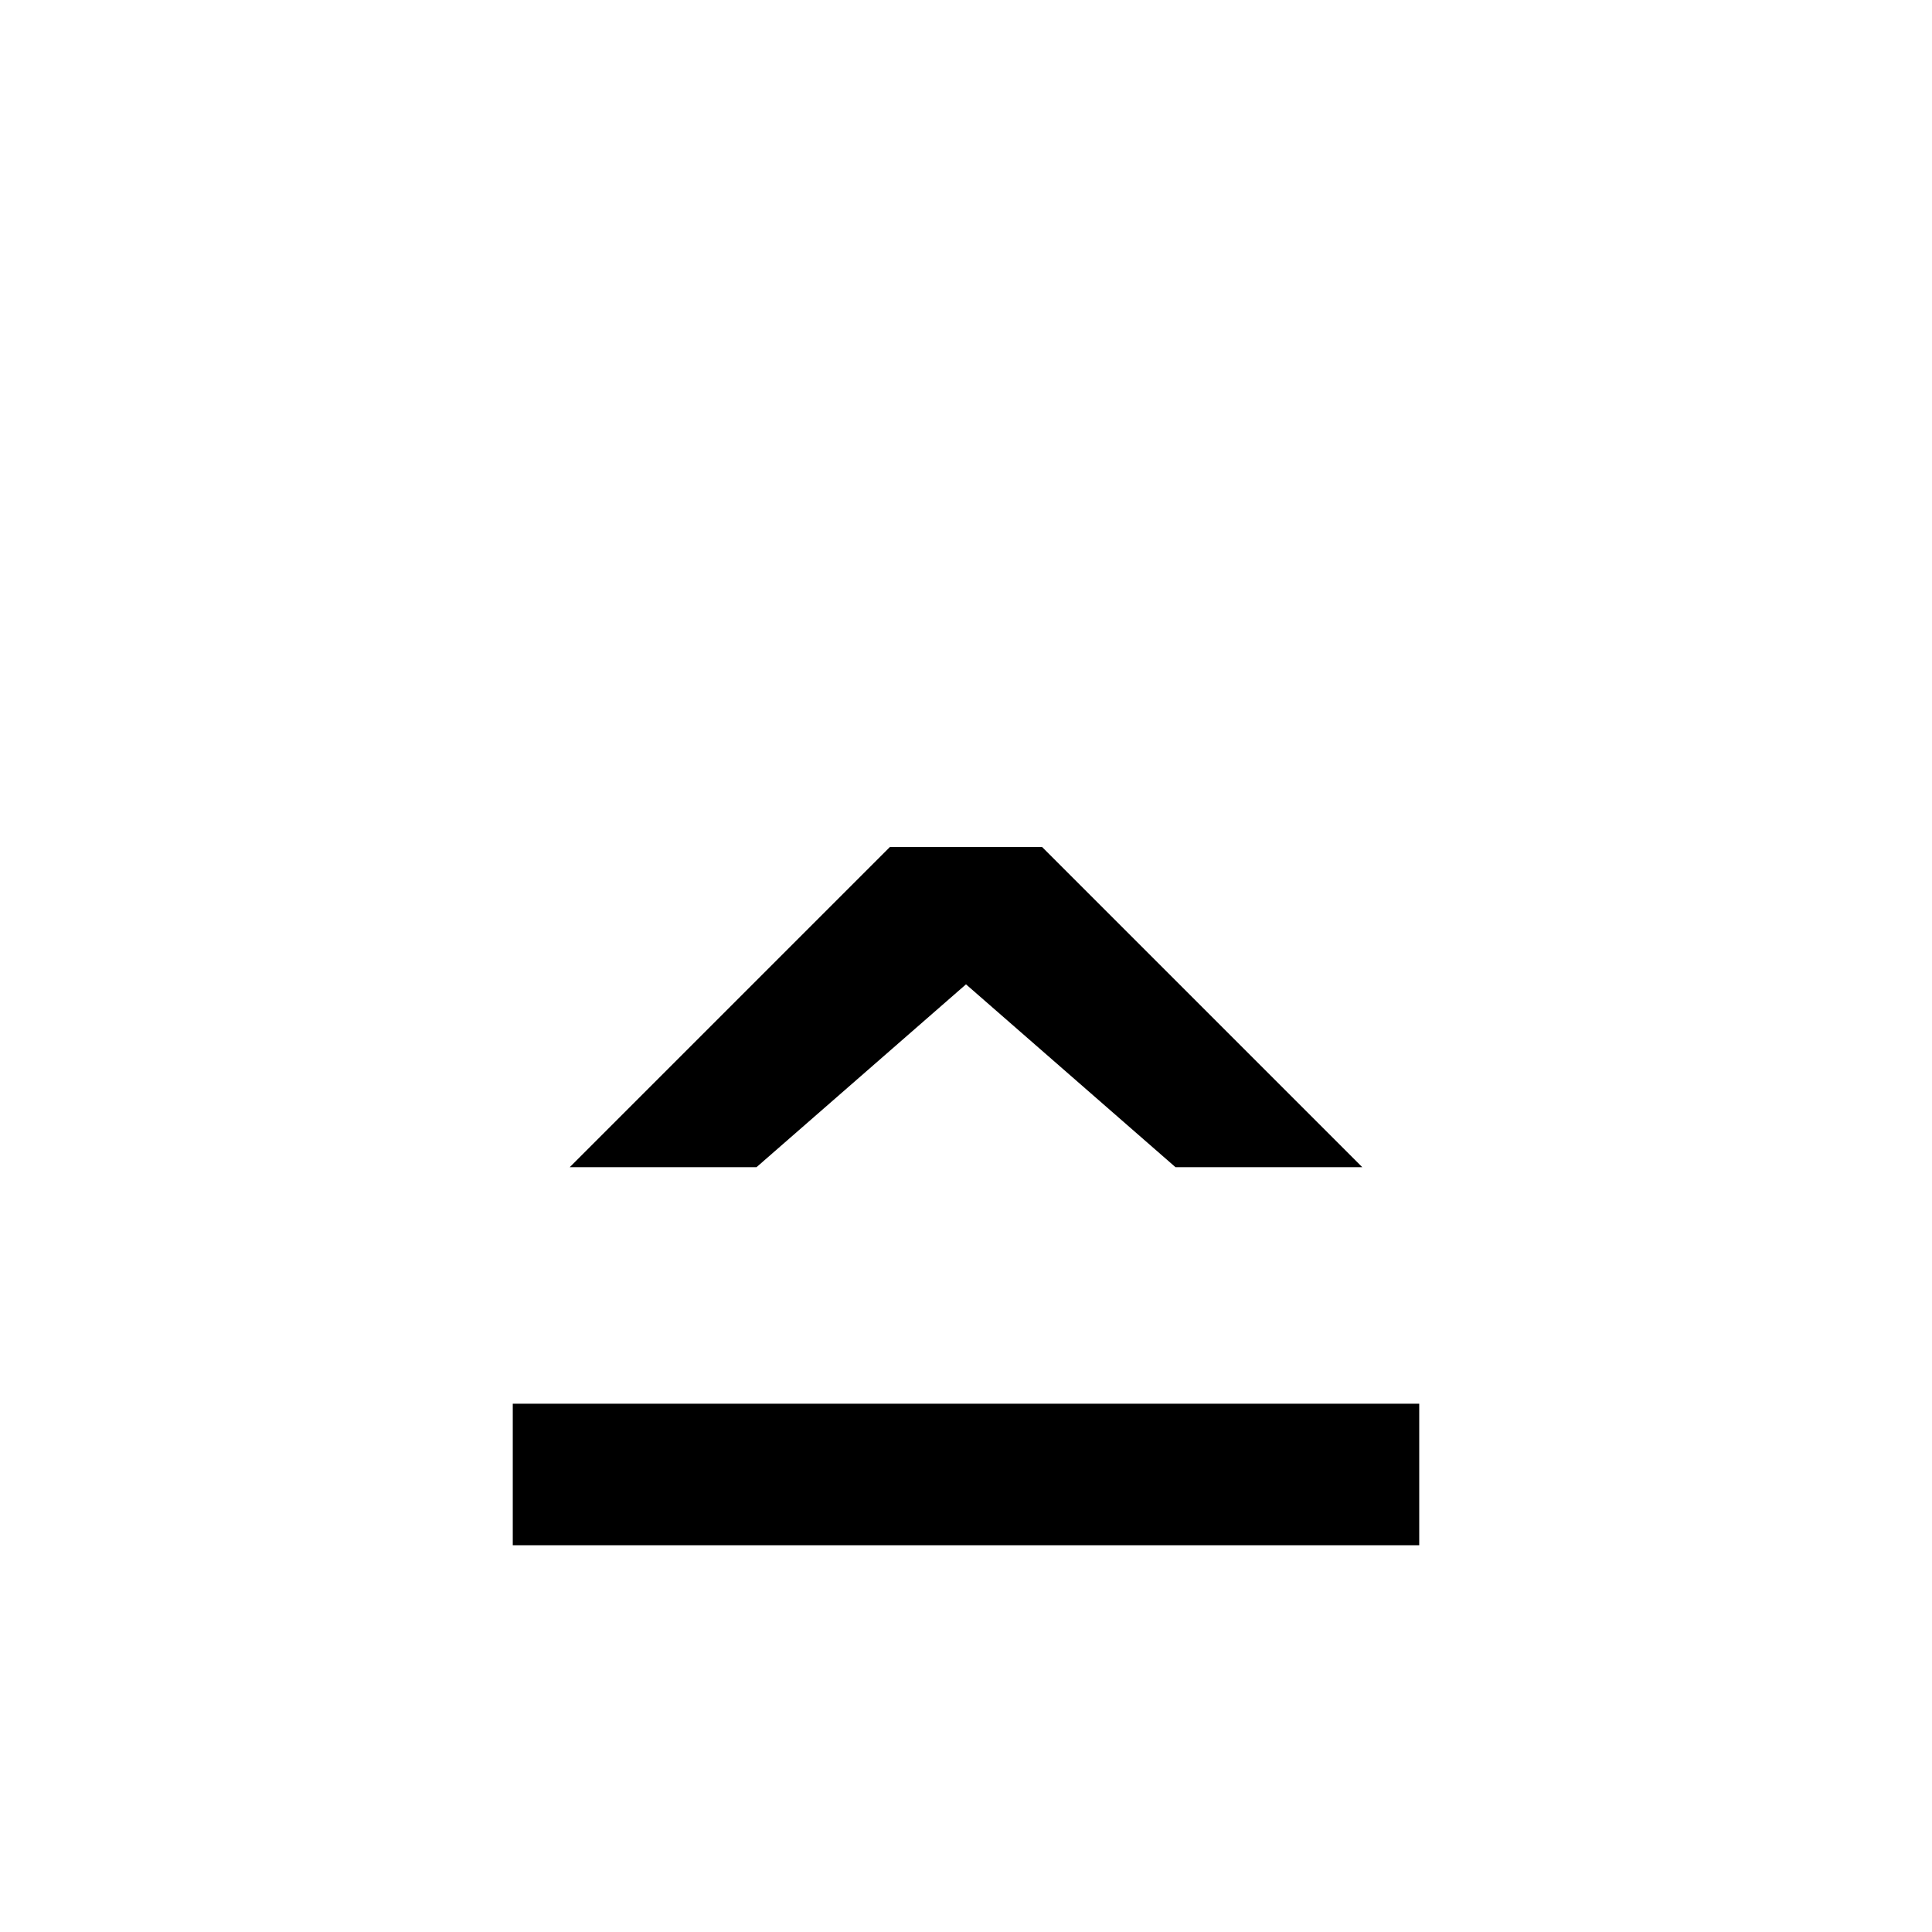
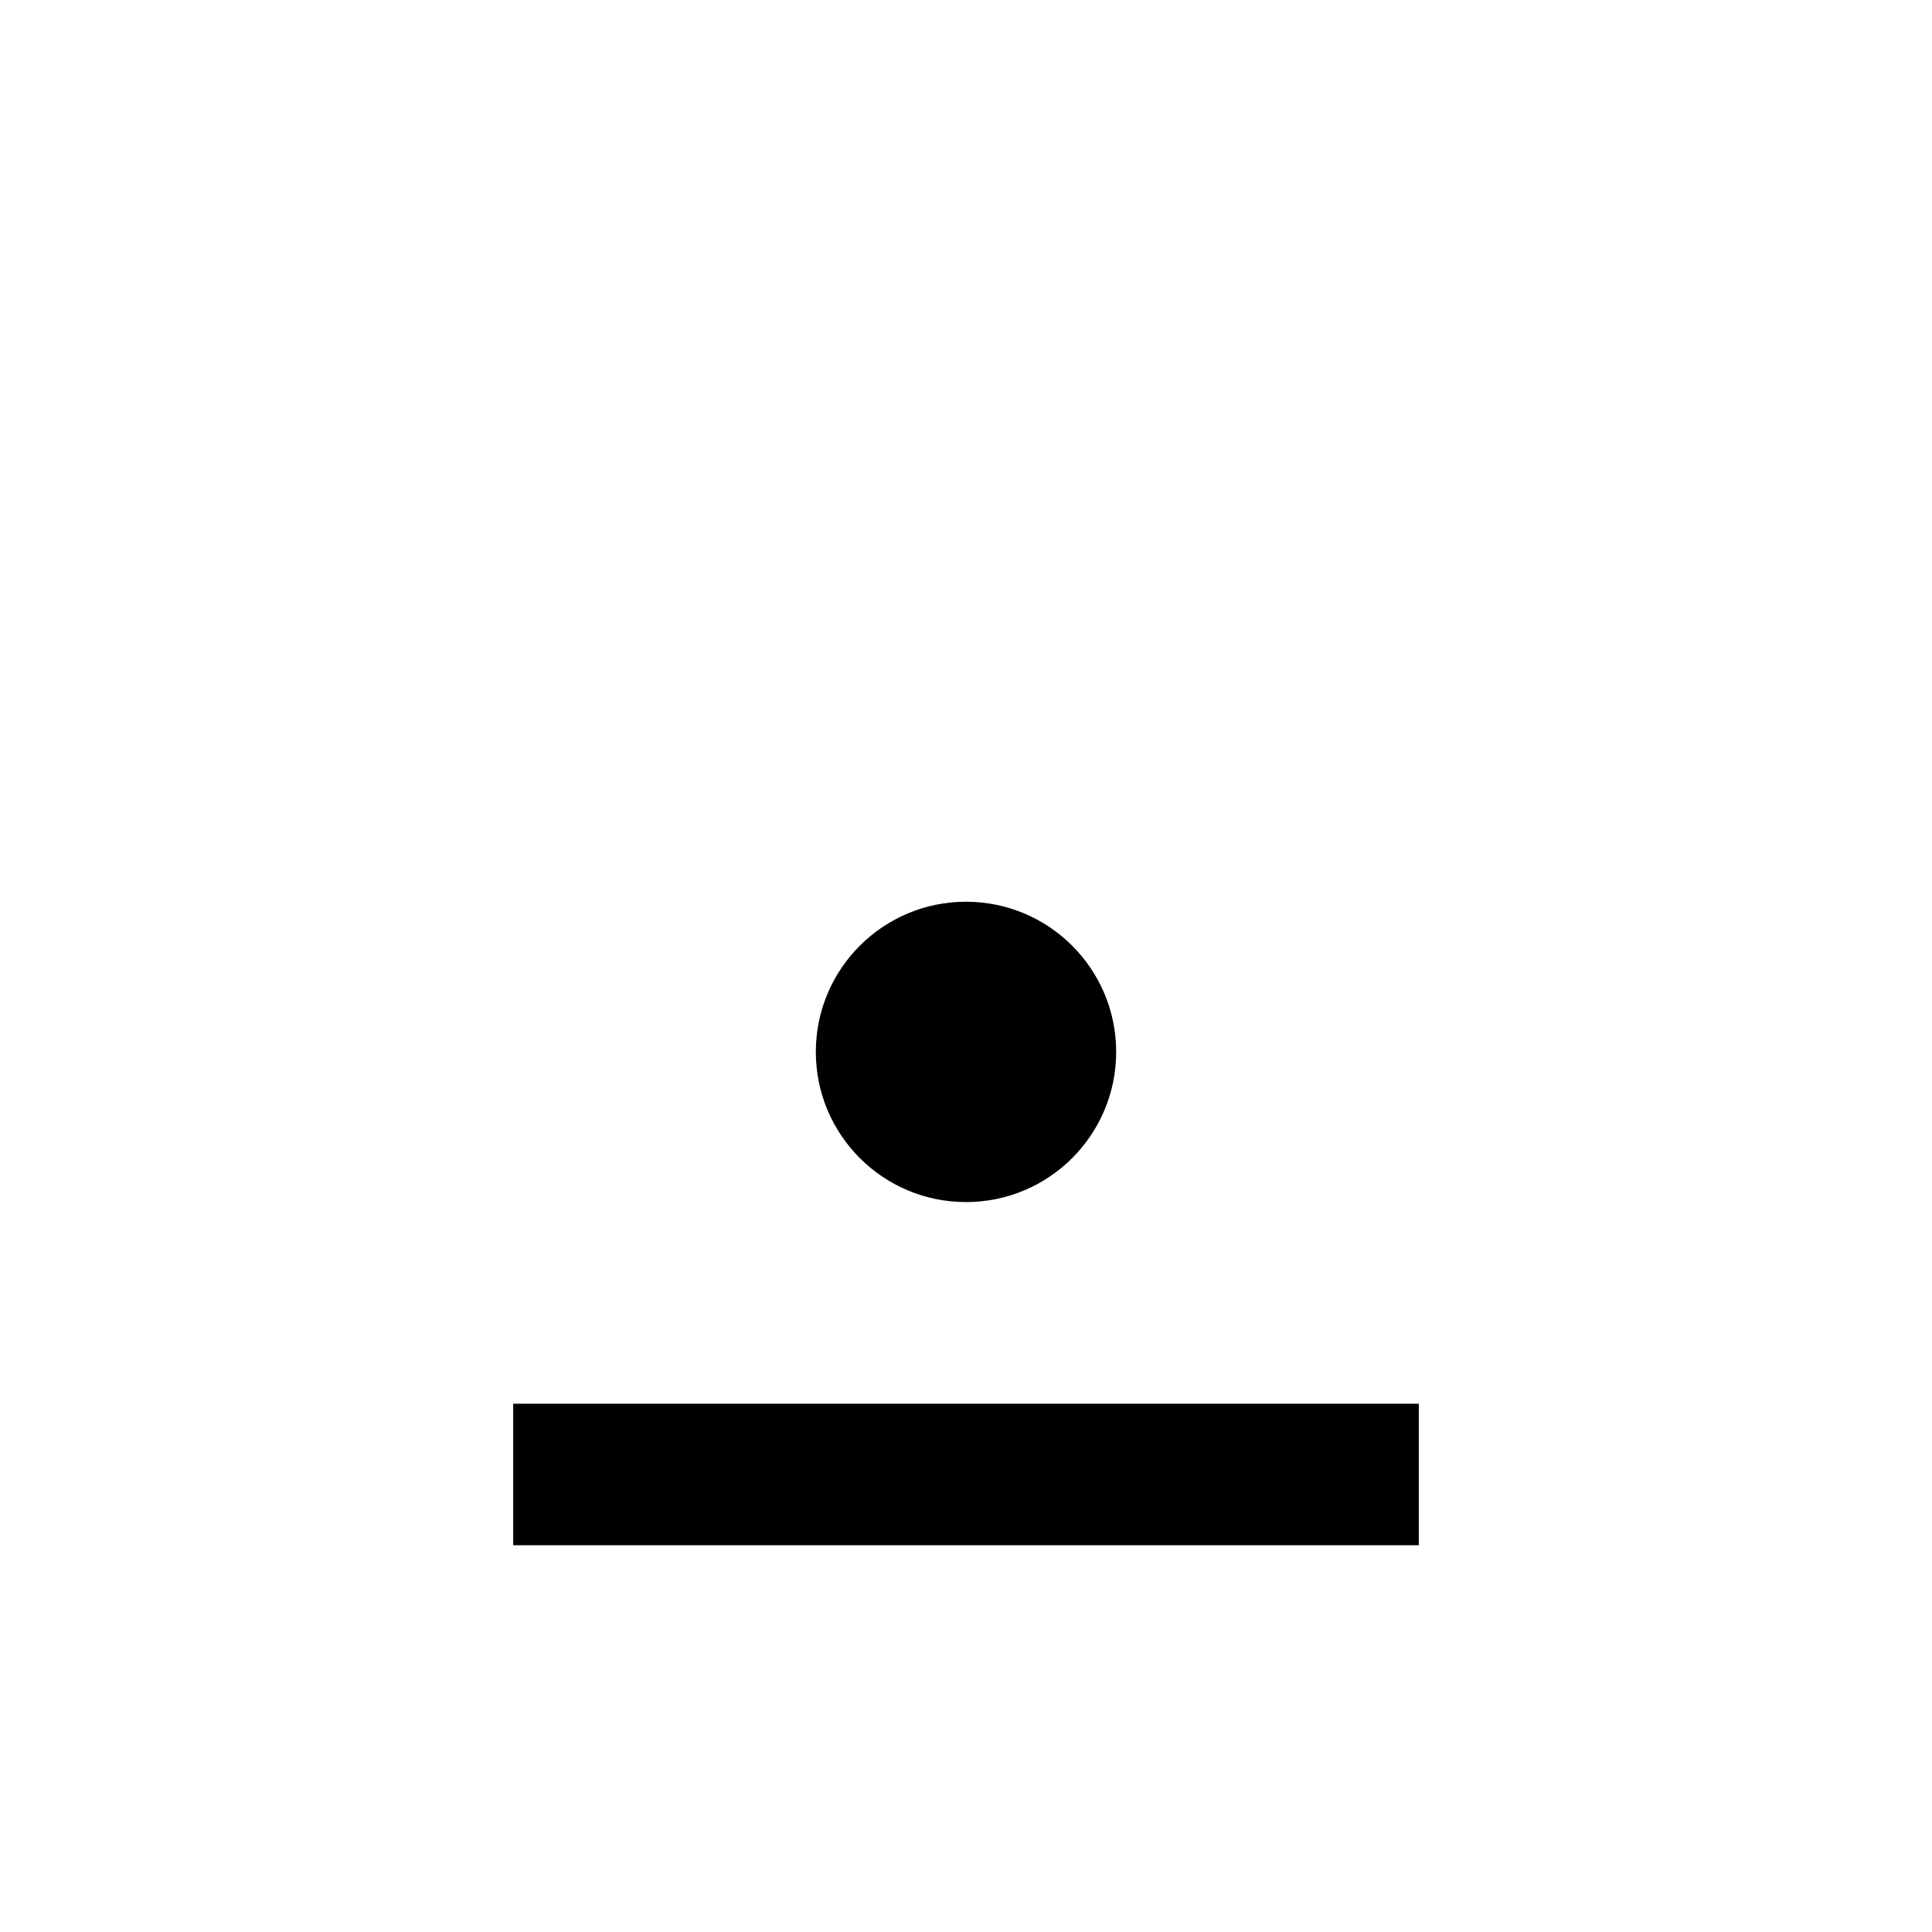
<svg xmlns="http://www.w3.org/2000/svg" width="1024" height="1024" id="svg2" version="1.1">
  <defs id="defs4" />
  <g id="layer1" transform="translate(1225.423,586.2151)">
-     <path style="fill:#000000;fill-opacity:1;fill-rule:nonzero;" d="M 471.656 448.938 L 302 618.594 L 302 618.625 L 400.969 618.625 L 512 521.719 L 623.031 618.625 L 722 618.625 L 722 618.594 L 552.344 448.938 L 471.656 448.938 z M 271.781 744 L 271.781 819 L 752.219 819 L 752.219 744 L 271.781 744 z " transform="translate(-1225.423,-586.2151)" id="rect4584" />
+     <path style="fill:#000000;fill-opacity:1;fill-rule:nonzero;" d="M 512 477.938 C 468.038 477.938 432.406 513.569 432.406 557.531 C 432.406 601.493 468.038 637.125 512 637.125 C 555.962 637.125 591.594 601.493 591.594 557.531 C 591.594 513.569 555.962 477.938 512 477.938 z M 272 744 L 272 819 L 752 819 L 752 744 L 272 744 z " transform="translate(-1225.423,-586.2151)" id="rect4846" />
  </g>
</svg>
